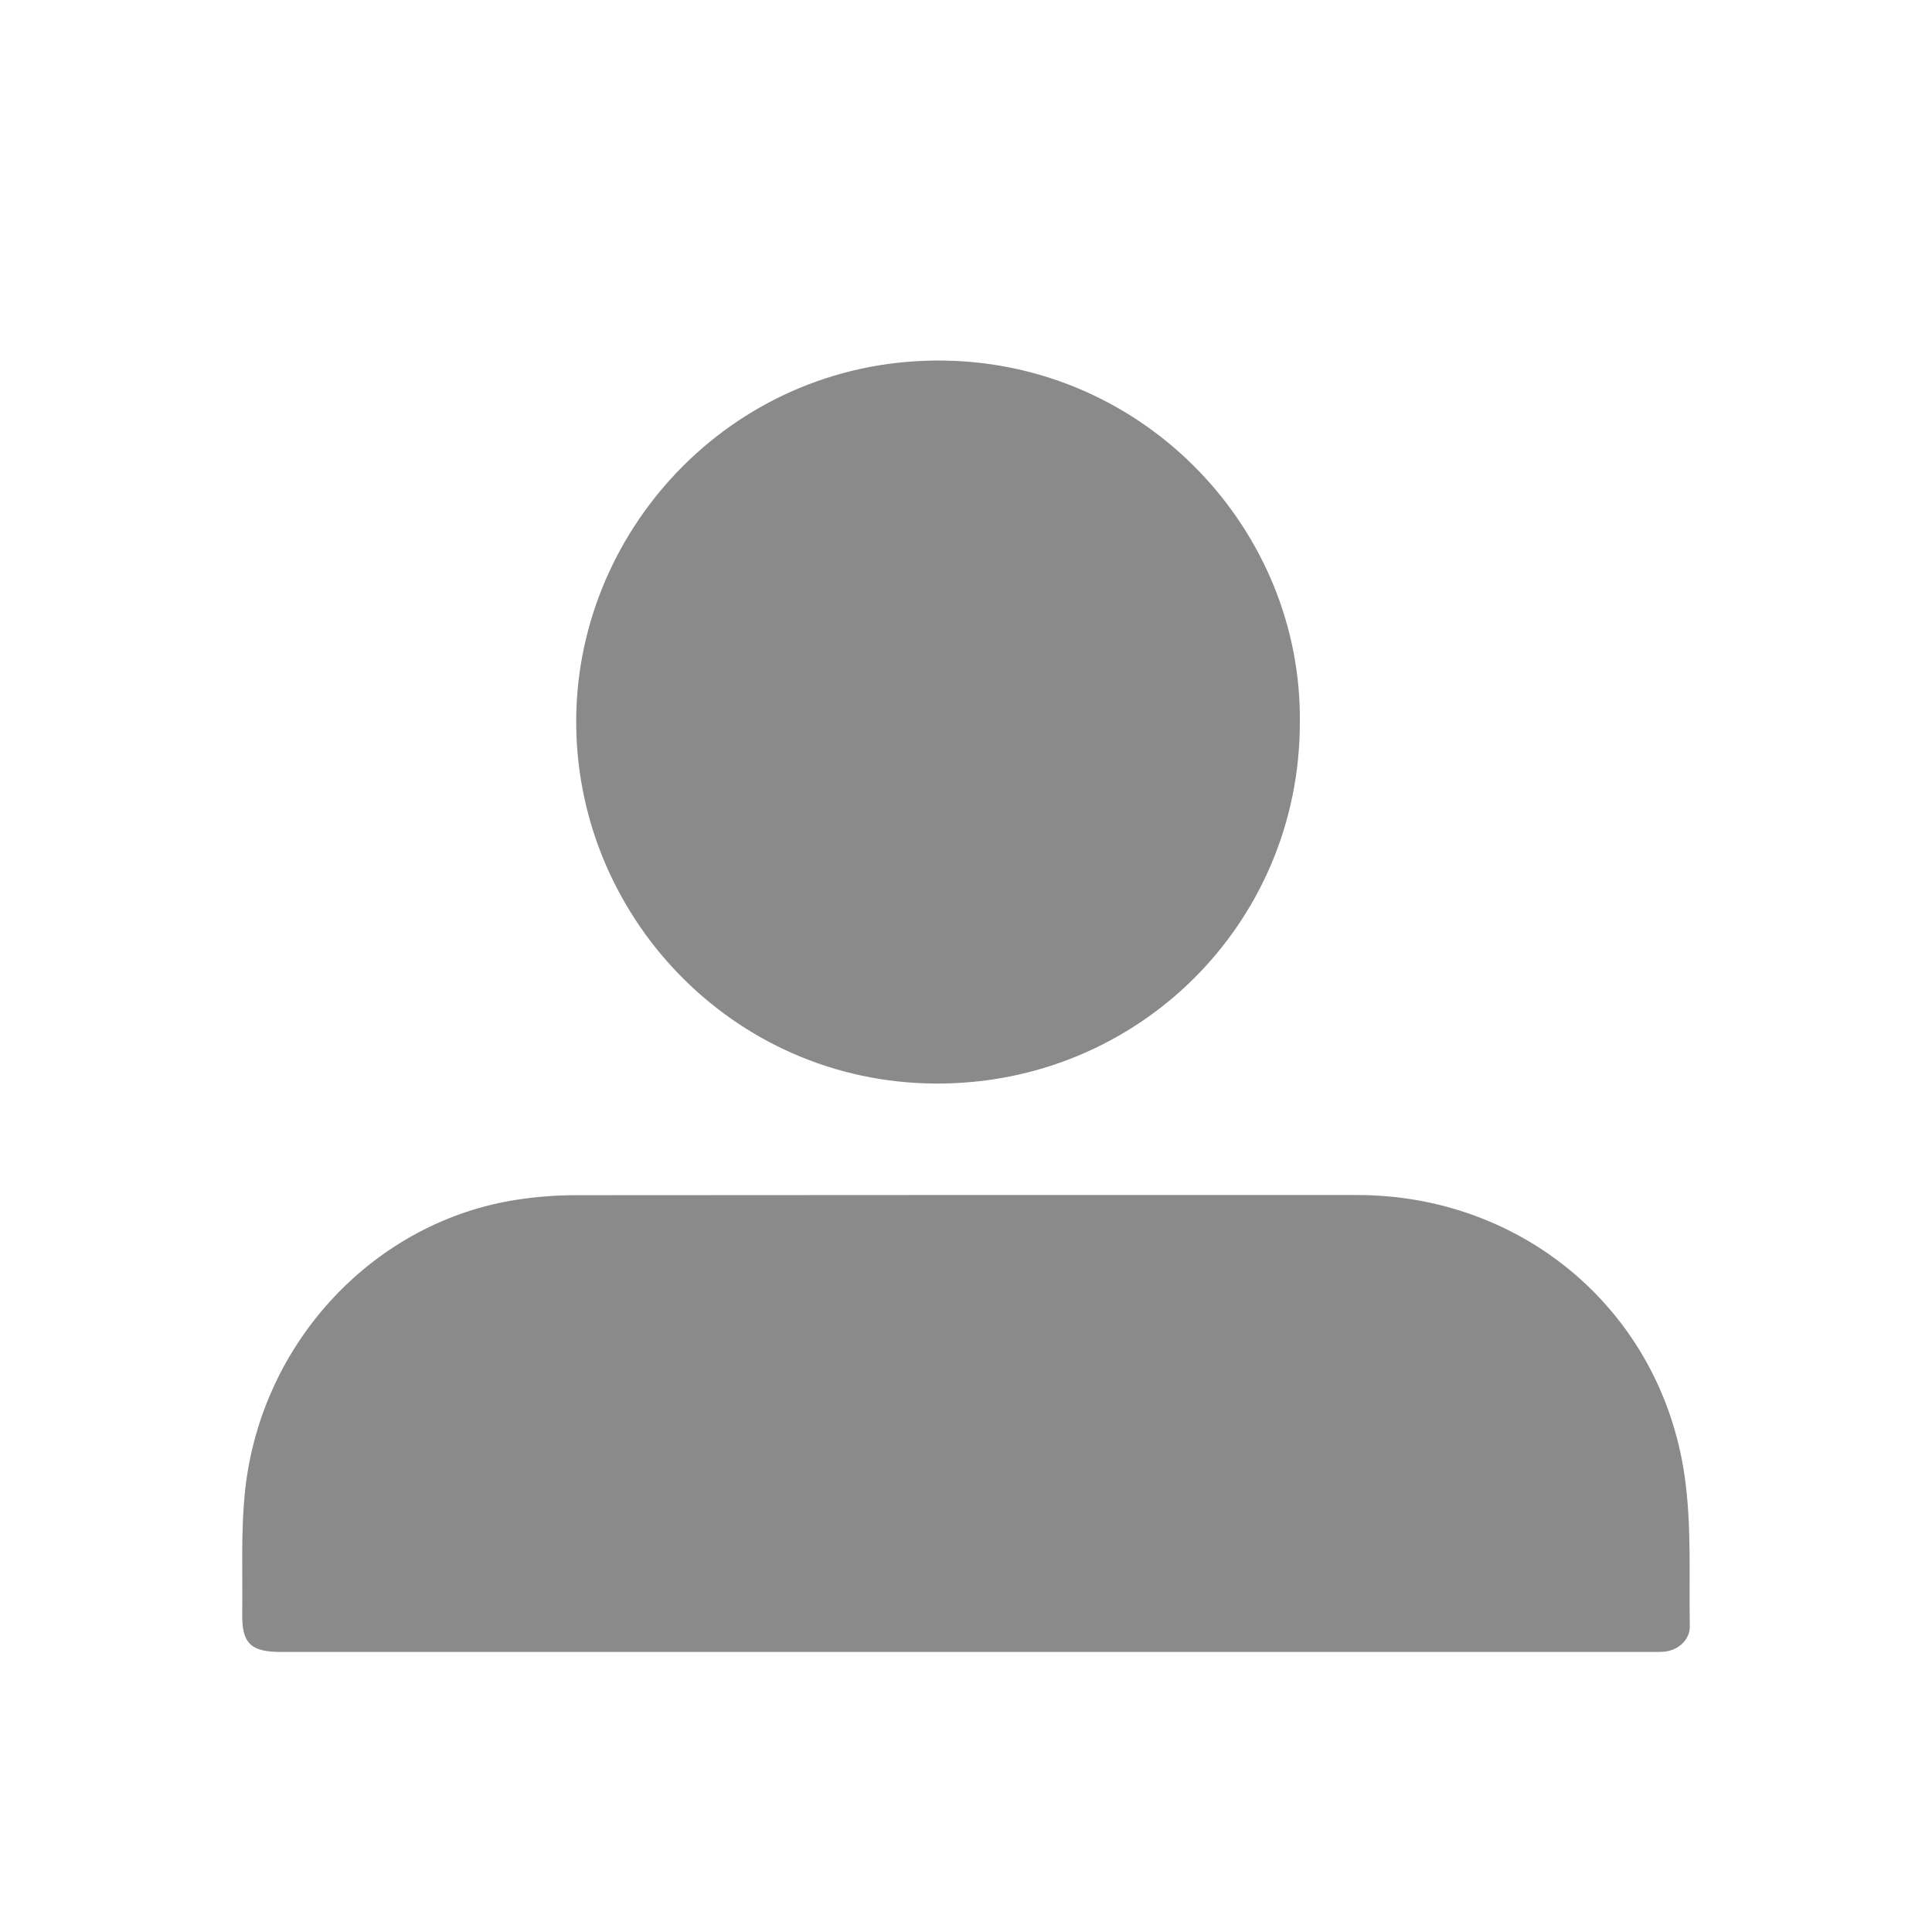
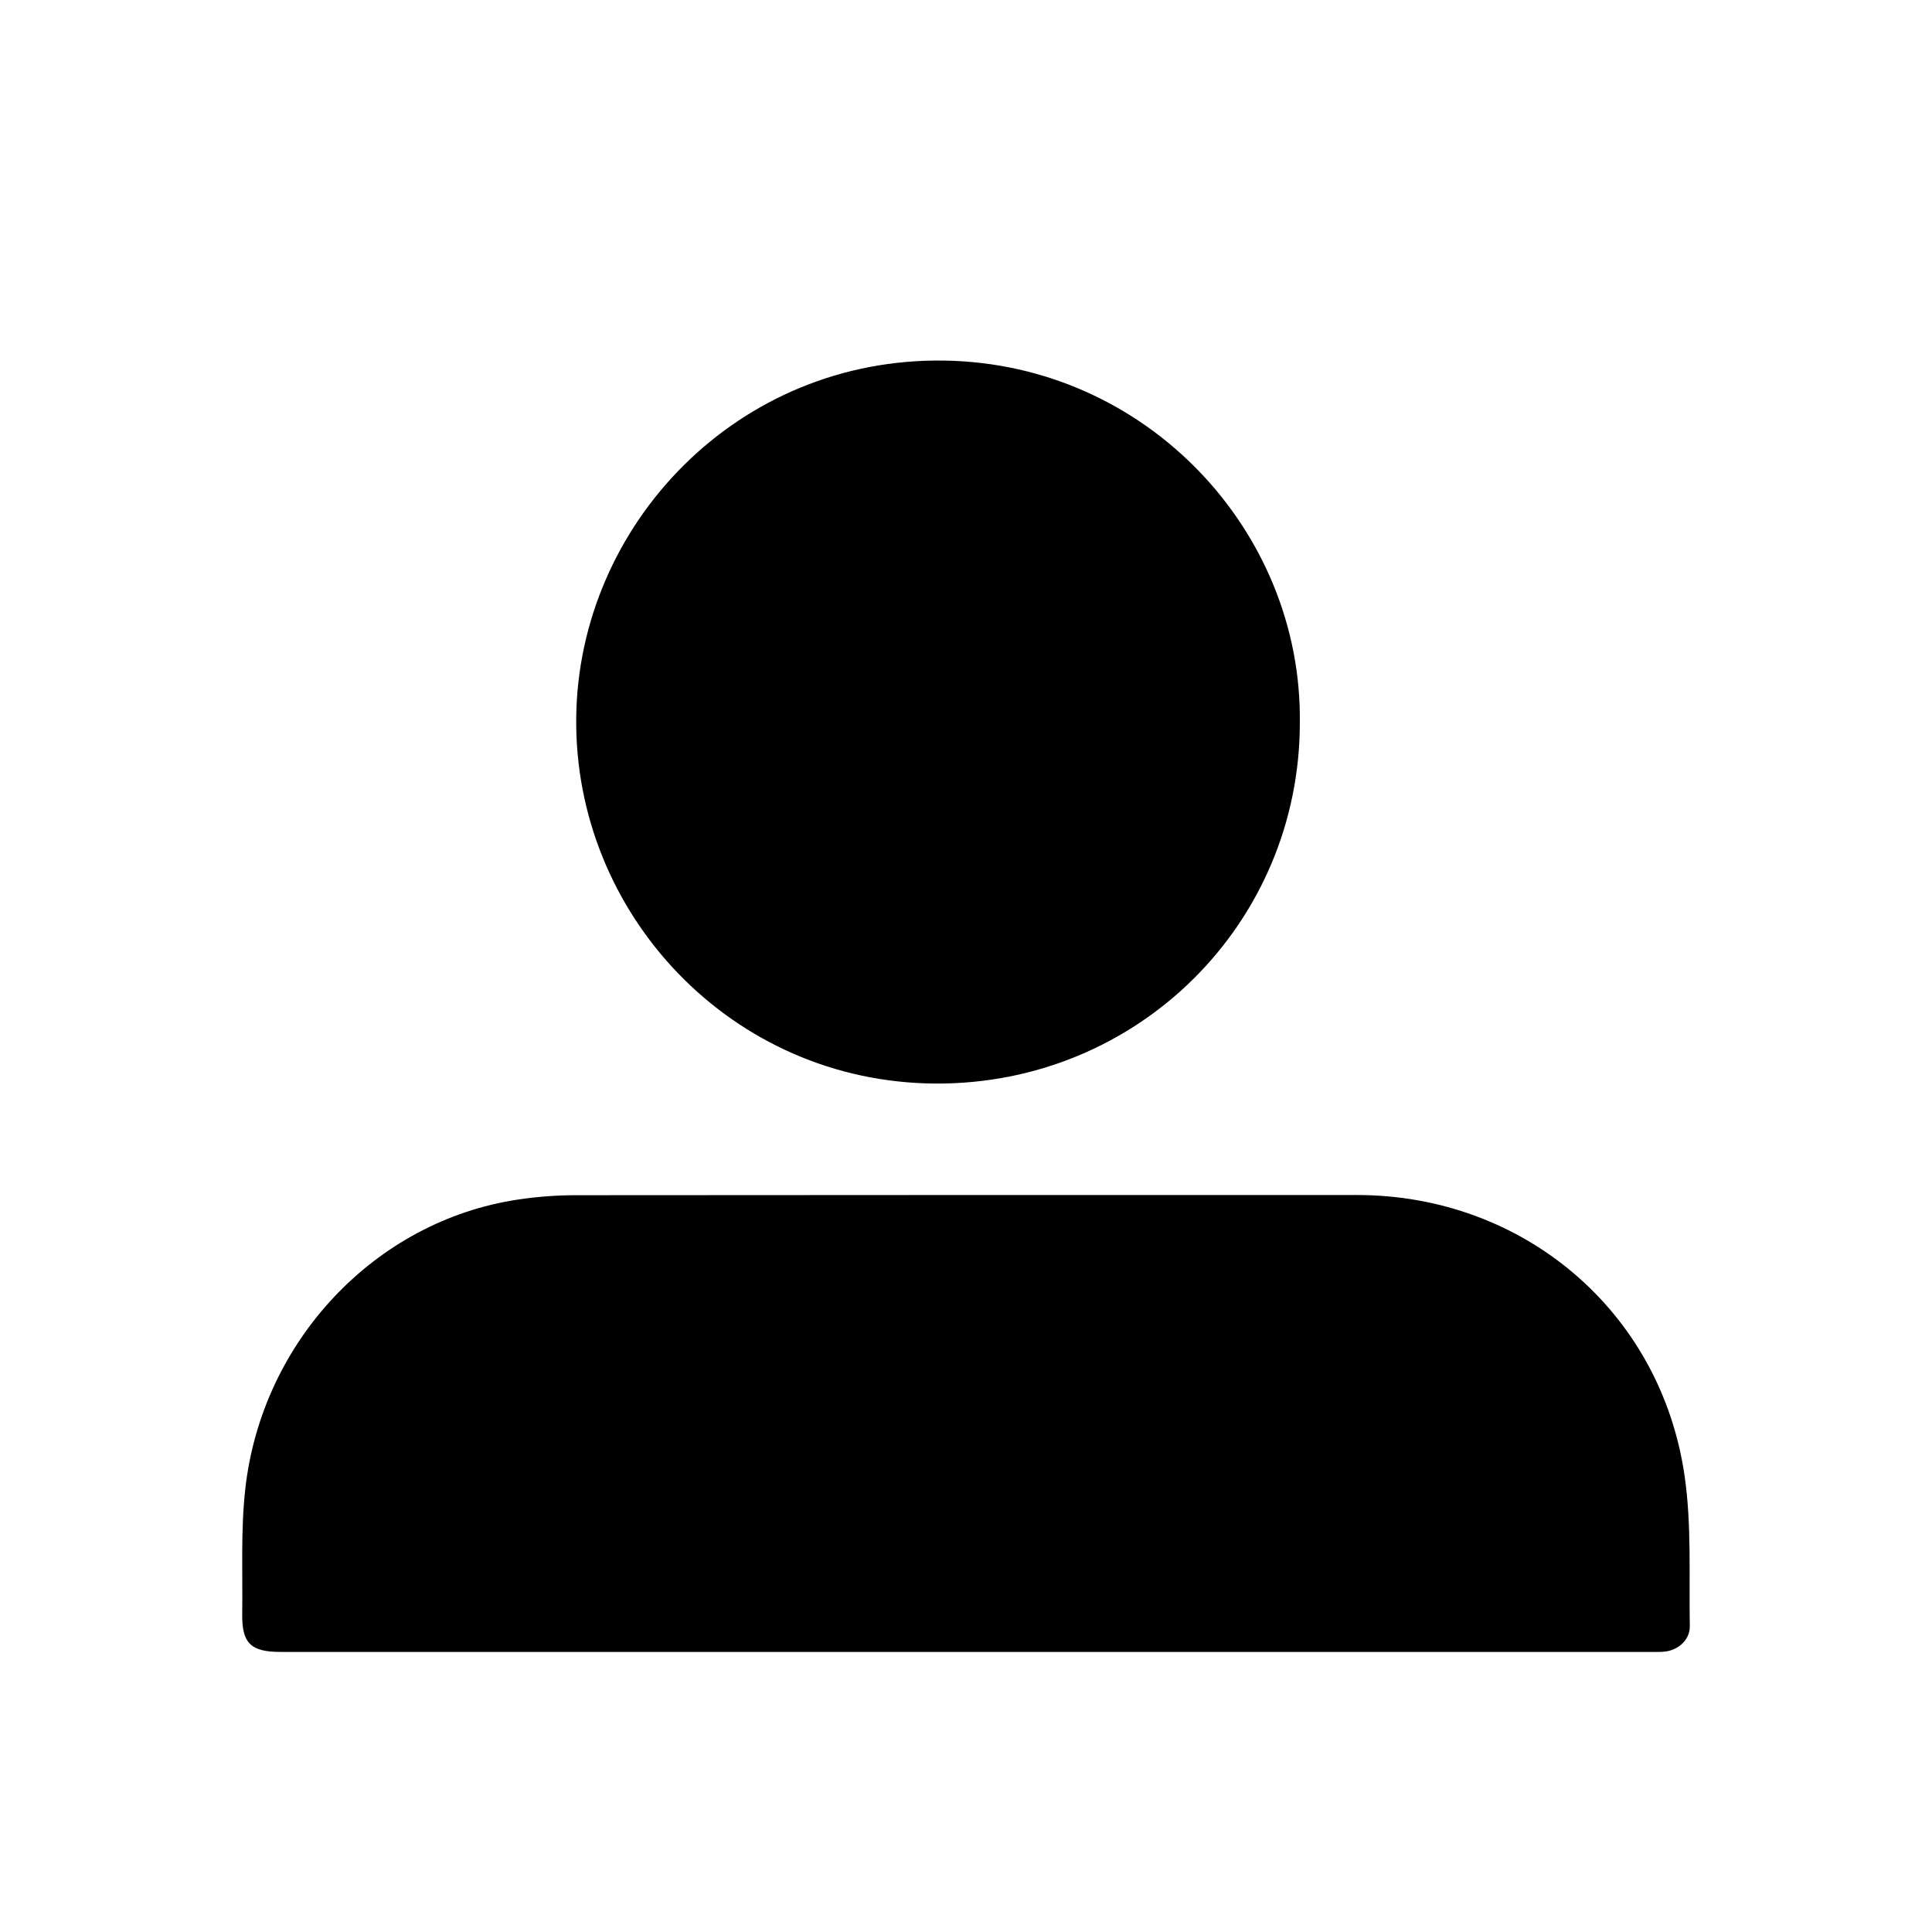
<svg xmlns="http://www.w3.org/2000/svg" class="icon" width="30px" height="30.00px" viewBox="0 0 1024 1024" version="1.1">
-   <path fill="#8a8a8a" d="M512.12 875.553H148.56c-15.58 0-20.39-4.61-20.18-20.07 0.29-22.1-0.81-44.38 1.62-66.26 8.72-78.36 68.74-142.01 144.38-153.41 10.04-1.51 20.29-2.32 30.45-2.33 138.13-0.15 276.25-0.1 414.38-0.1 88.04 0 160.93 61.48 173.64 148.71 3.81 26.19 2.31 53.17 2.78 79.8 0.13 7.24-6.14 12.81-13.44 13.51-2.58 0.25-5.21 0.15-7.81 0.15H512.12zM688.94 382.973c0 106.4-85.79 191.87-193.04 191.33-108.18-0.54-191.75-89.94-190.49-194.14 1.23-101.84 85.3-190.99 195.56-189.04 106.63 1.89 189.2 90.25 187.97 191.85z" />
+   <path d="M512.12 875.553H148.56c-15.58 0-20.39-4.61-20.18-20.07 0.29-22.1-0.81-44.38 1.62-66.26 8.72-78.36 68.74-142.01 144.38-153.41 10.04-1.51 20.29-2.32 30.45-2.33 138.13-0.15 276.25-0.1 414.38-0.1 88.04 0 160.93 61.48 173.64 148.71 3.81 26.19 2.31 53.17 2.78 79.8 0.13 7.24-6.14 12.81-13.44 13.51-2.58 0.25-5.21 0.15-7.81 0.15H512.12zM688.94 382.973c0 106.4-85.79 191.87-193.04 191.33-108.18-0.54-191.75-89.94-190.49-194.14 1.23-101.84 85.3-190.99 195.56-189.04 106.63 1.89 189.2 90.25 187.97 191.85z" />
</svg>
